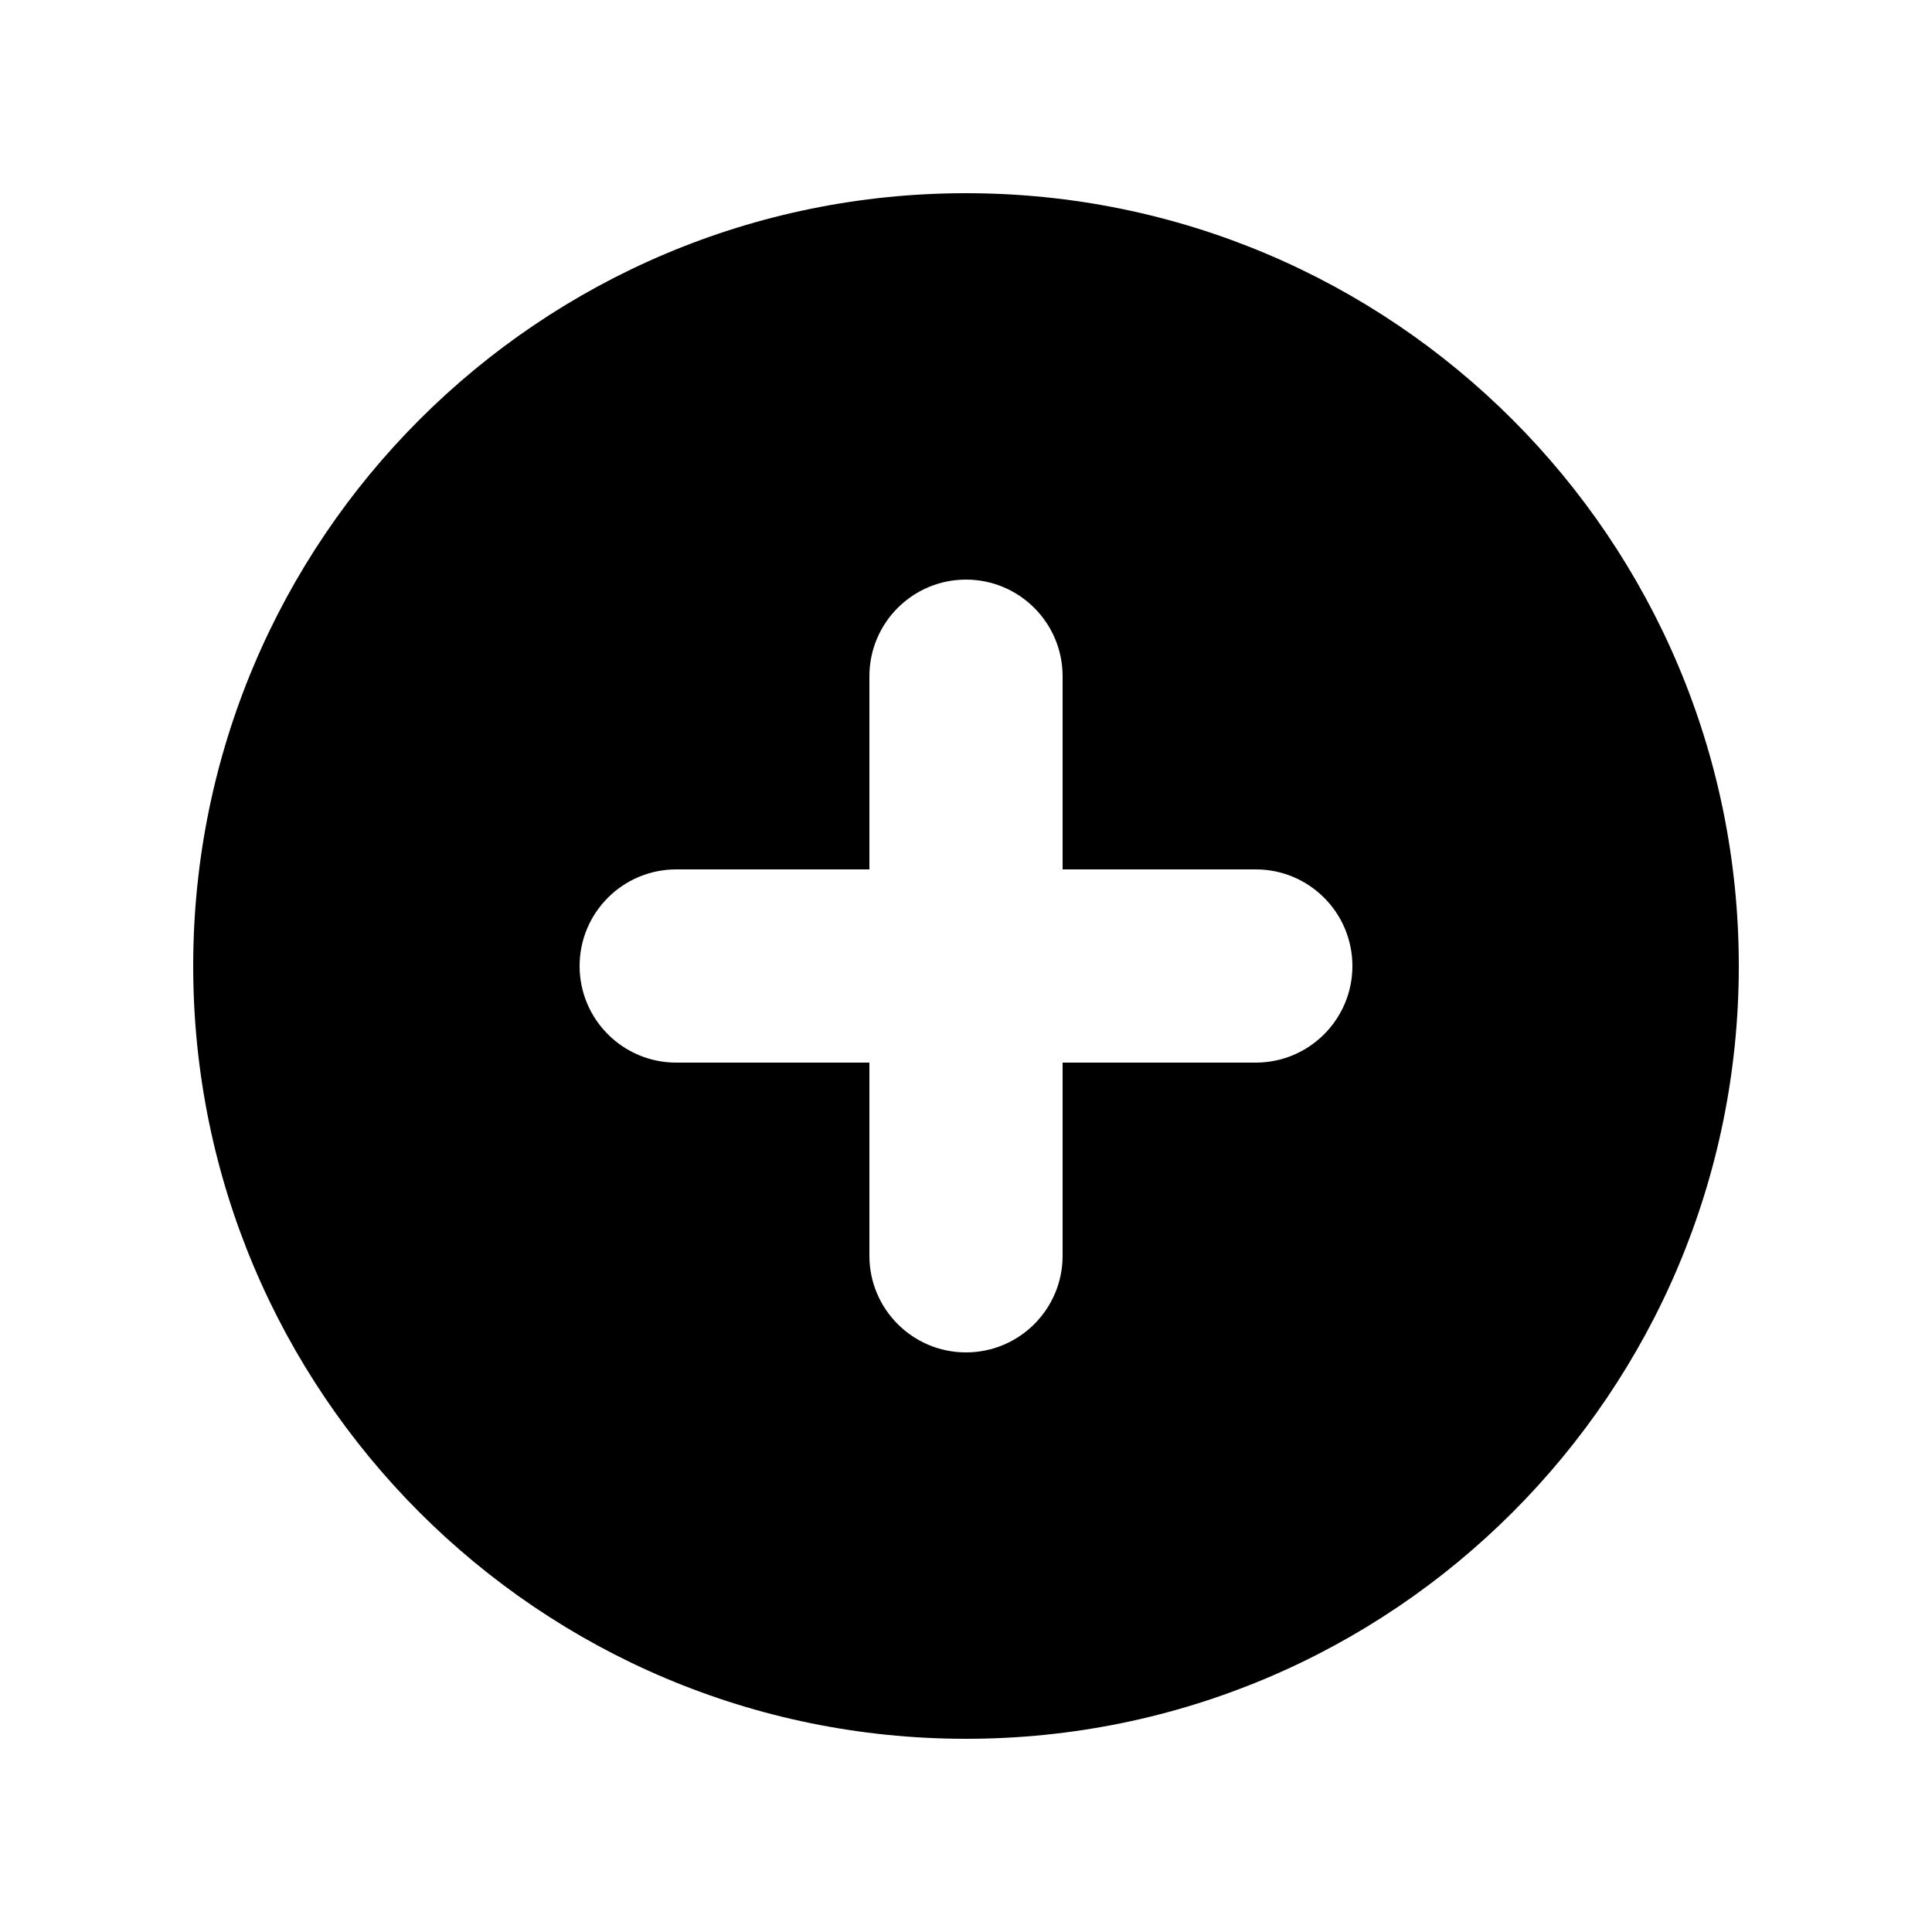
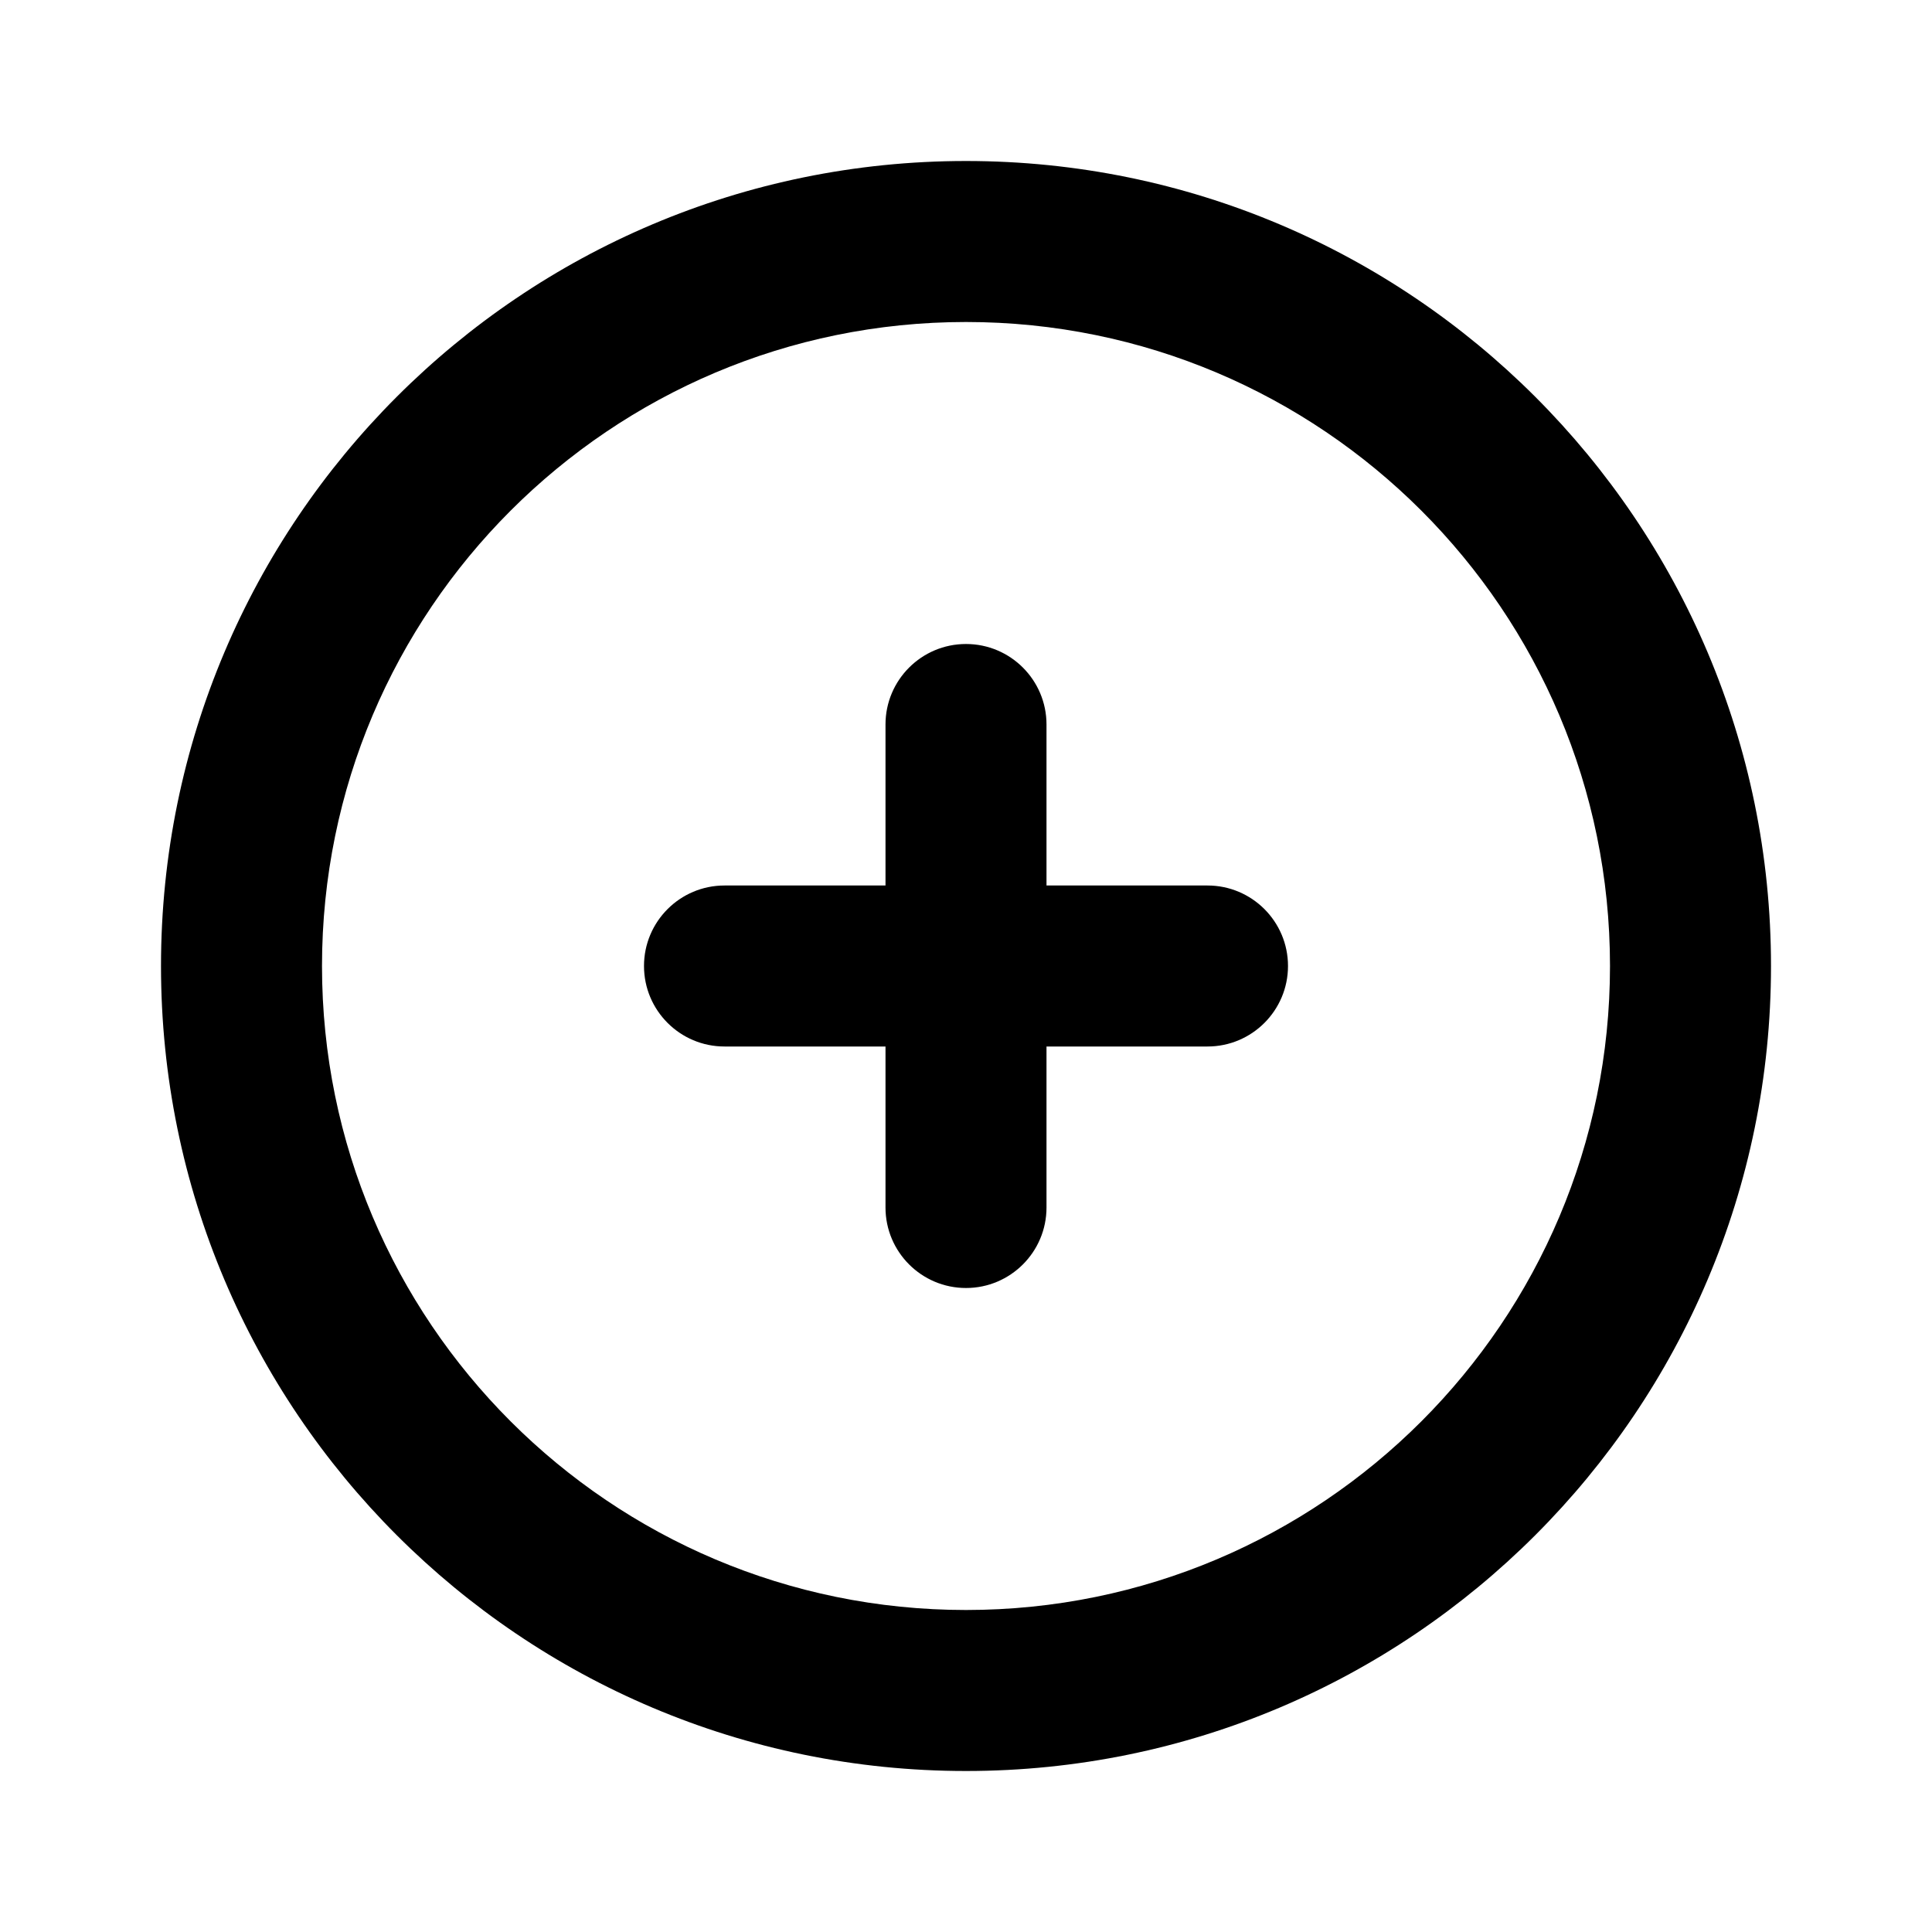
- <svg xmlns="http://www.w3.org/2000/svg" width="20" height="20" viewBox="0 0 20 20" fill="none">
-   <path fill-rule="evenodd" clip-rule="evenodd" d="M10 18C14.418 18 18 14.418 18 10C18 5.582 14.418 2 10 2C5.582 2 2 5.582 2 10C2 14.418 5.582 18 10 18ZM11 7C11 6.448 10.552 6 10 6C9.448 6 9 6.448 9 7V9H7C6.448 9 6 9.448 6 10C6 10.552 6.448 11 7 11H9V13C9 13.552 9.448 14 10 14C10.552 14 11 13.552 11 13V11H13C13.552 11 14 10.552 14 10C14 9.448 13.552 9 13 9H11V7Z" fill="black" />
+ <svg xmlns="http://www.w3.org/2000/svg" width="24" height="24" viewBox="0 0 24 24" fill="none">
+   <path fill-rule="evenodd" clip-rule="evenodd" d="M12 4C7.582 4 4 7.582 4 12C4 16.418 7.582 20 12 20C16.418 20 20 16.418 20 12C20 7.582 16.418 4 12 4ZM2 12C2 6.477 6.477 2 12 2C17.523 2 22 6.477 22 12C22 17.523 17.523 22 12 22C6.477 22 2 17.523 2 12ZM12 8C12.552 8 13 8.448 13 9V11H15C15.552 11 16 11.448 16 12C16 12.552 15.552 13 15 13H13V15C13 15.552 12.552 16 12 16C11.448 16 11 15.552 11 15V13H9C8.448 13 8 12.552 8 12C8 11.448 8.448 11 9 11H11V9C11 8.448 11.448 8 12 8Z" fill="black" />
</svg>
